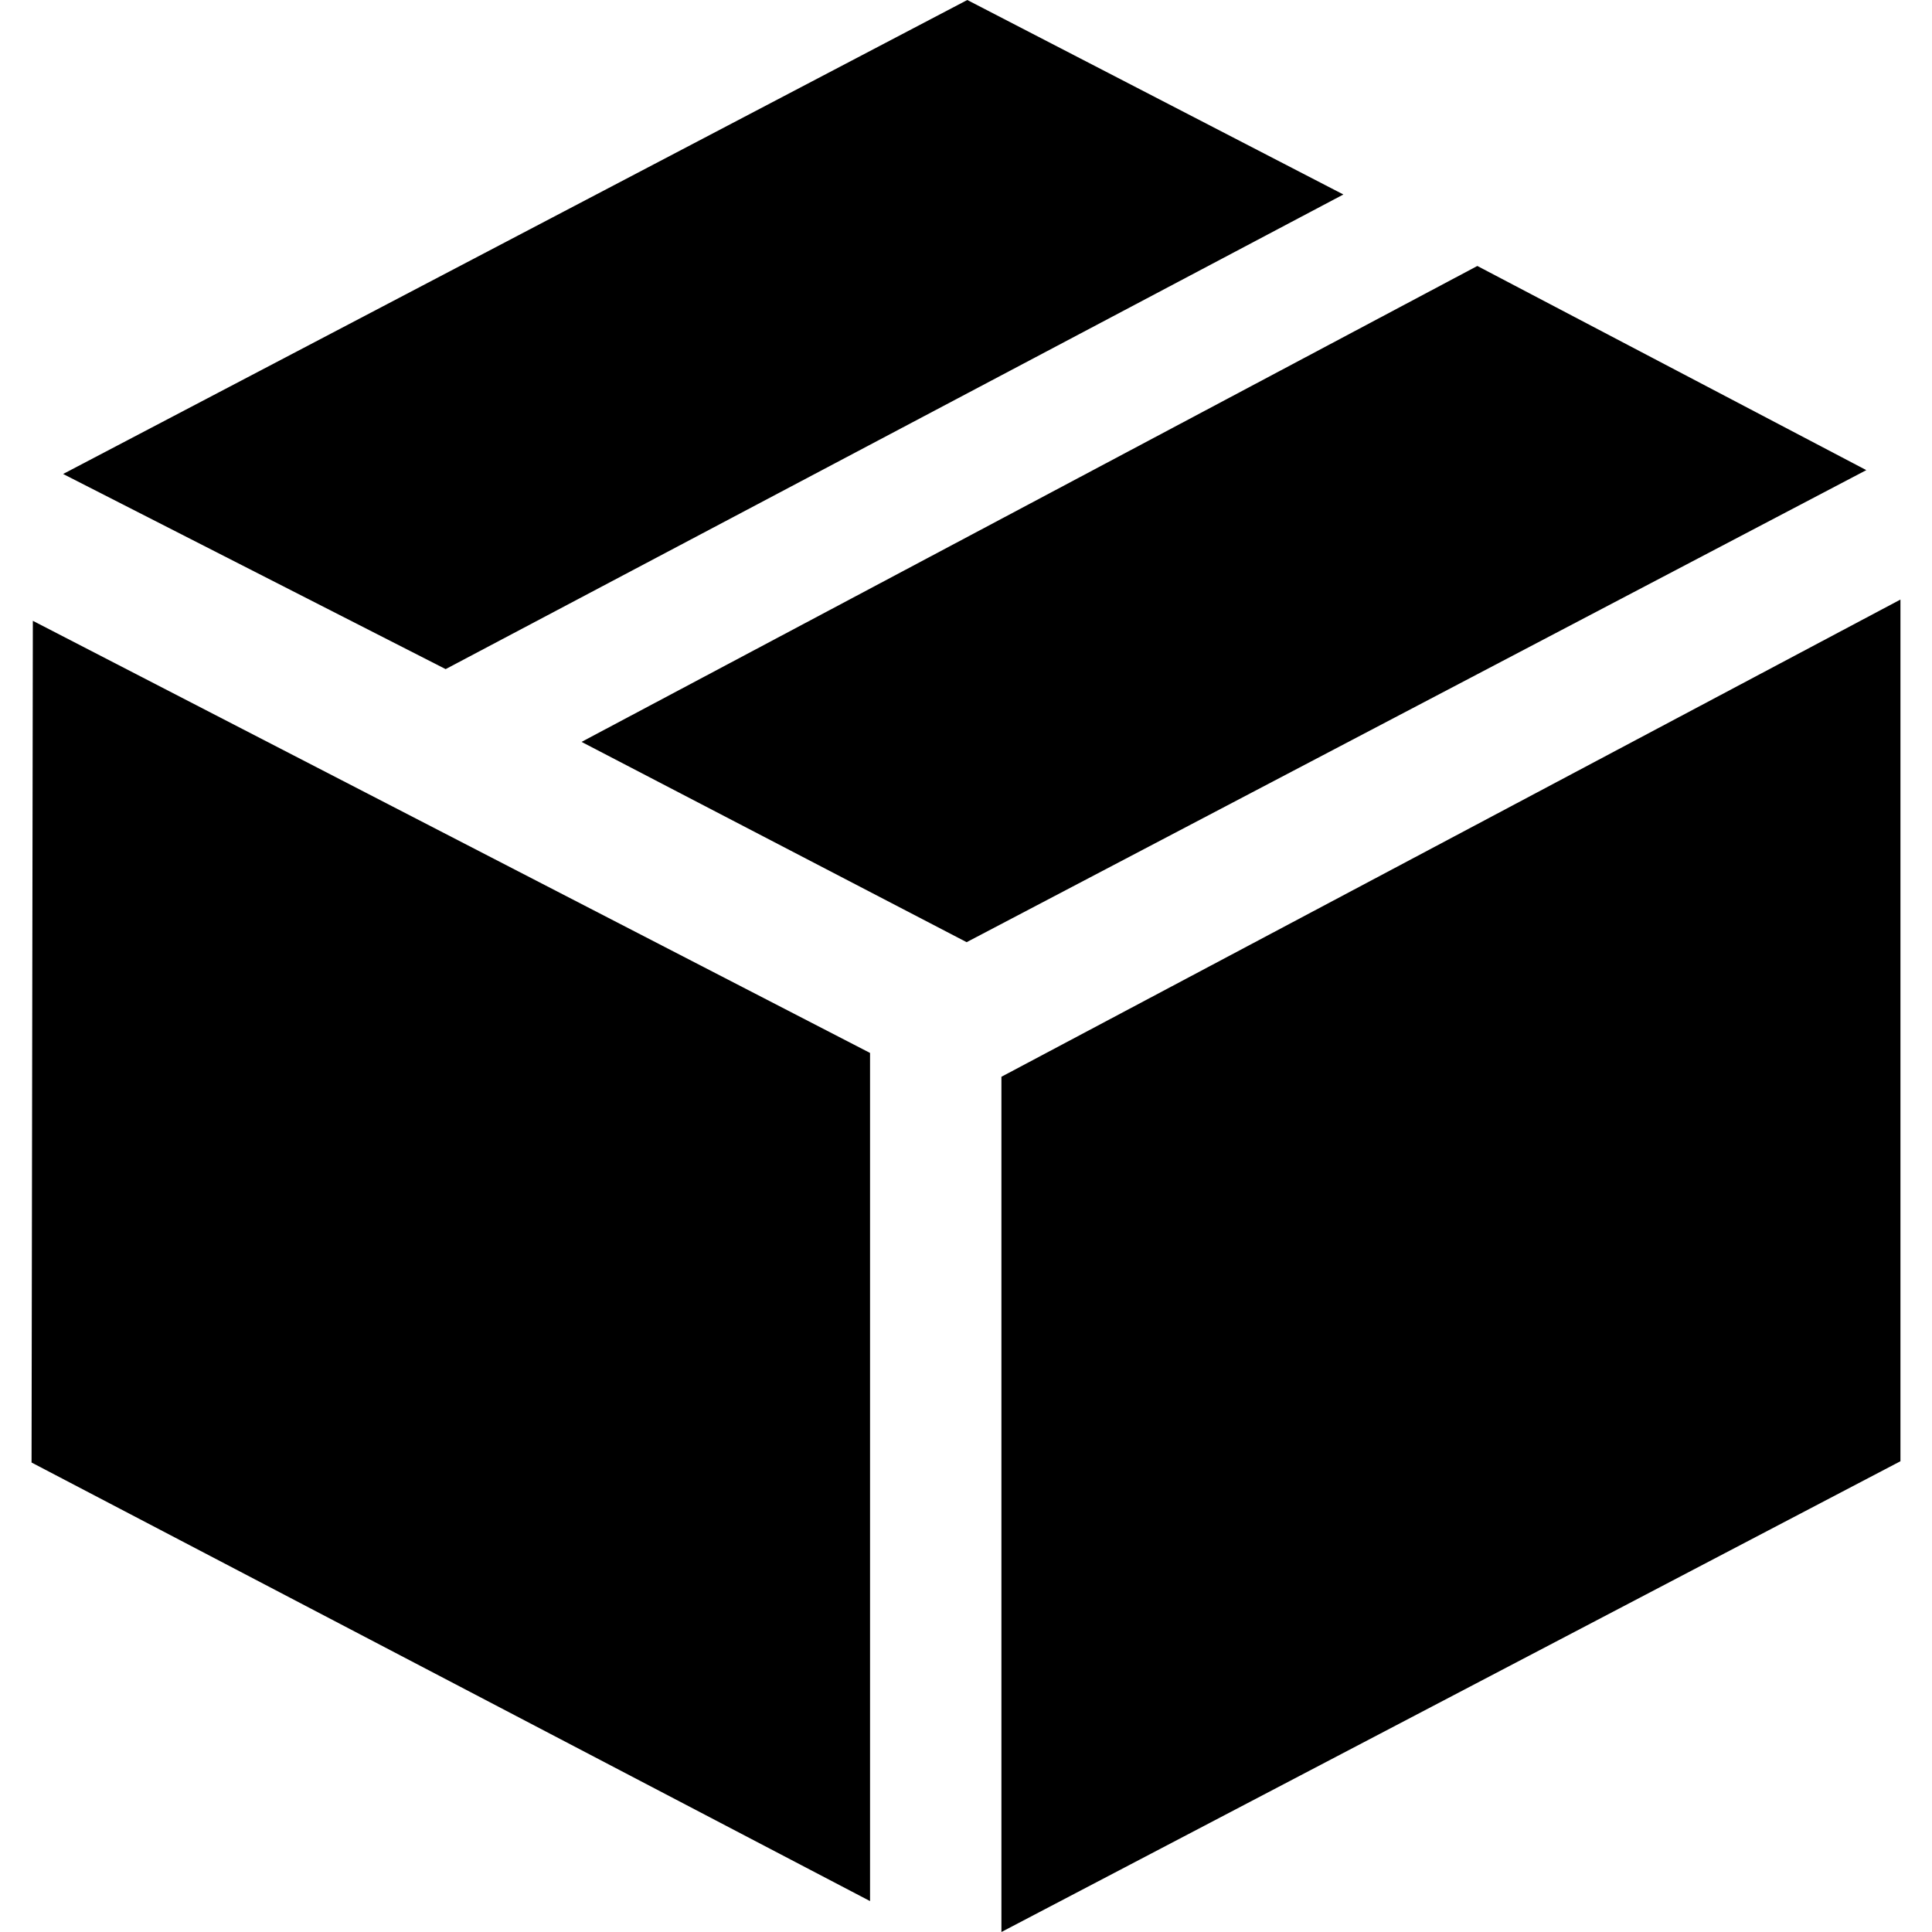
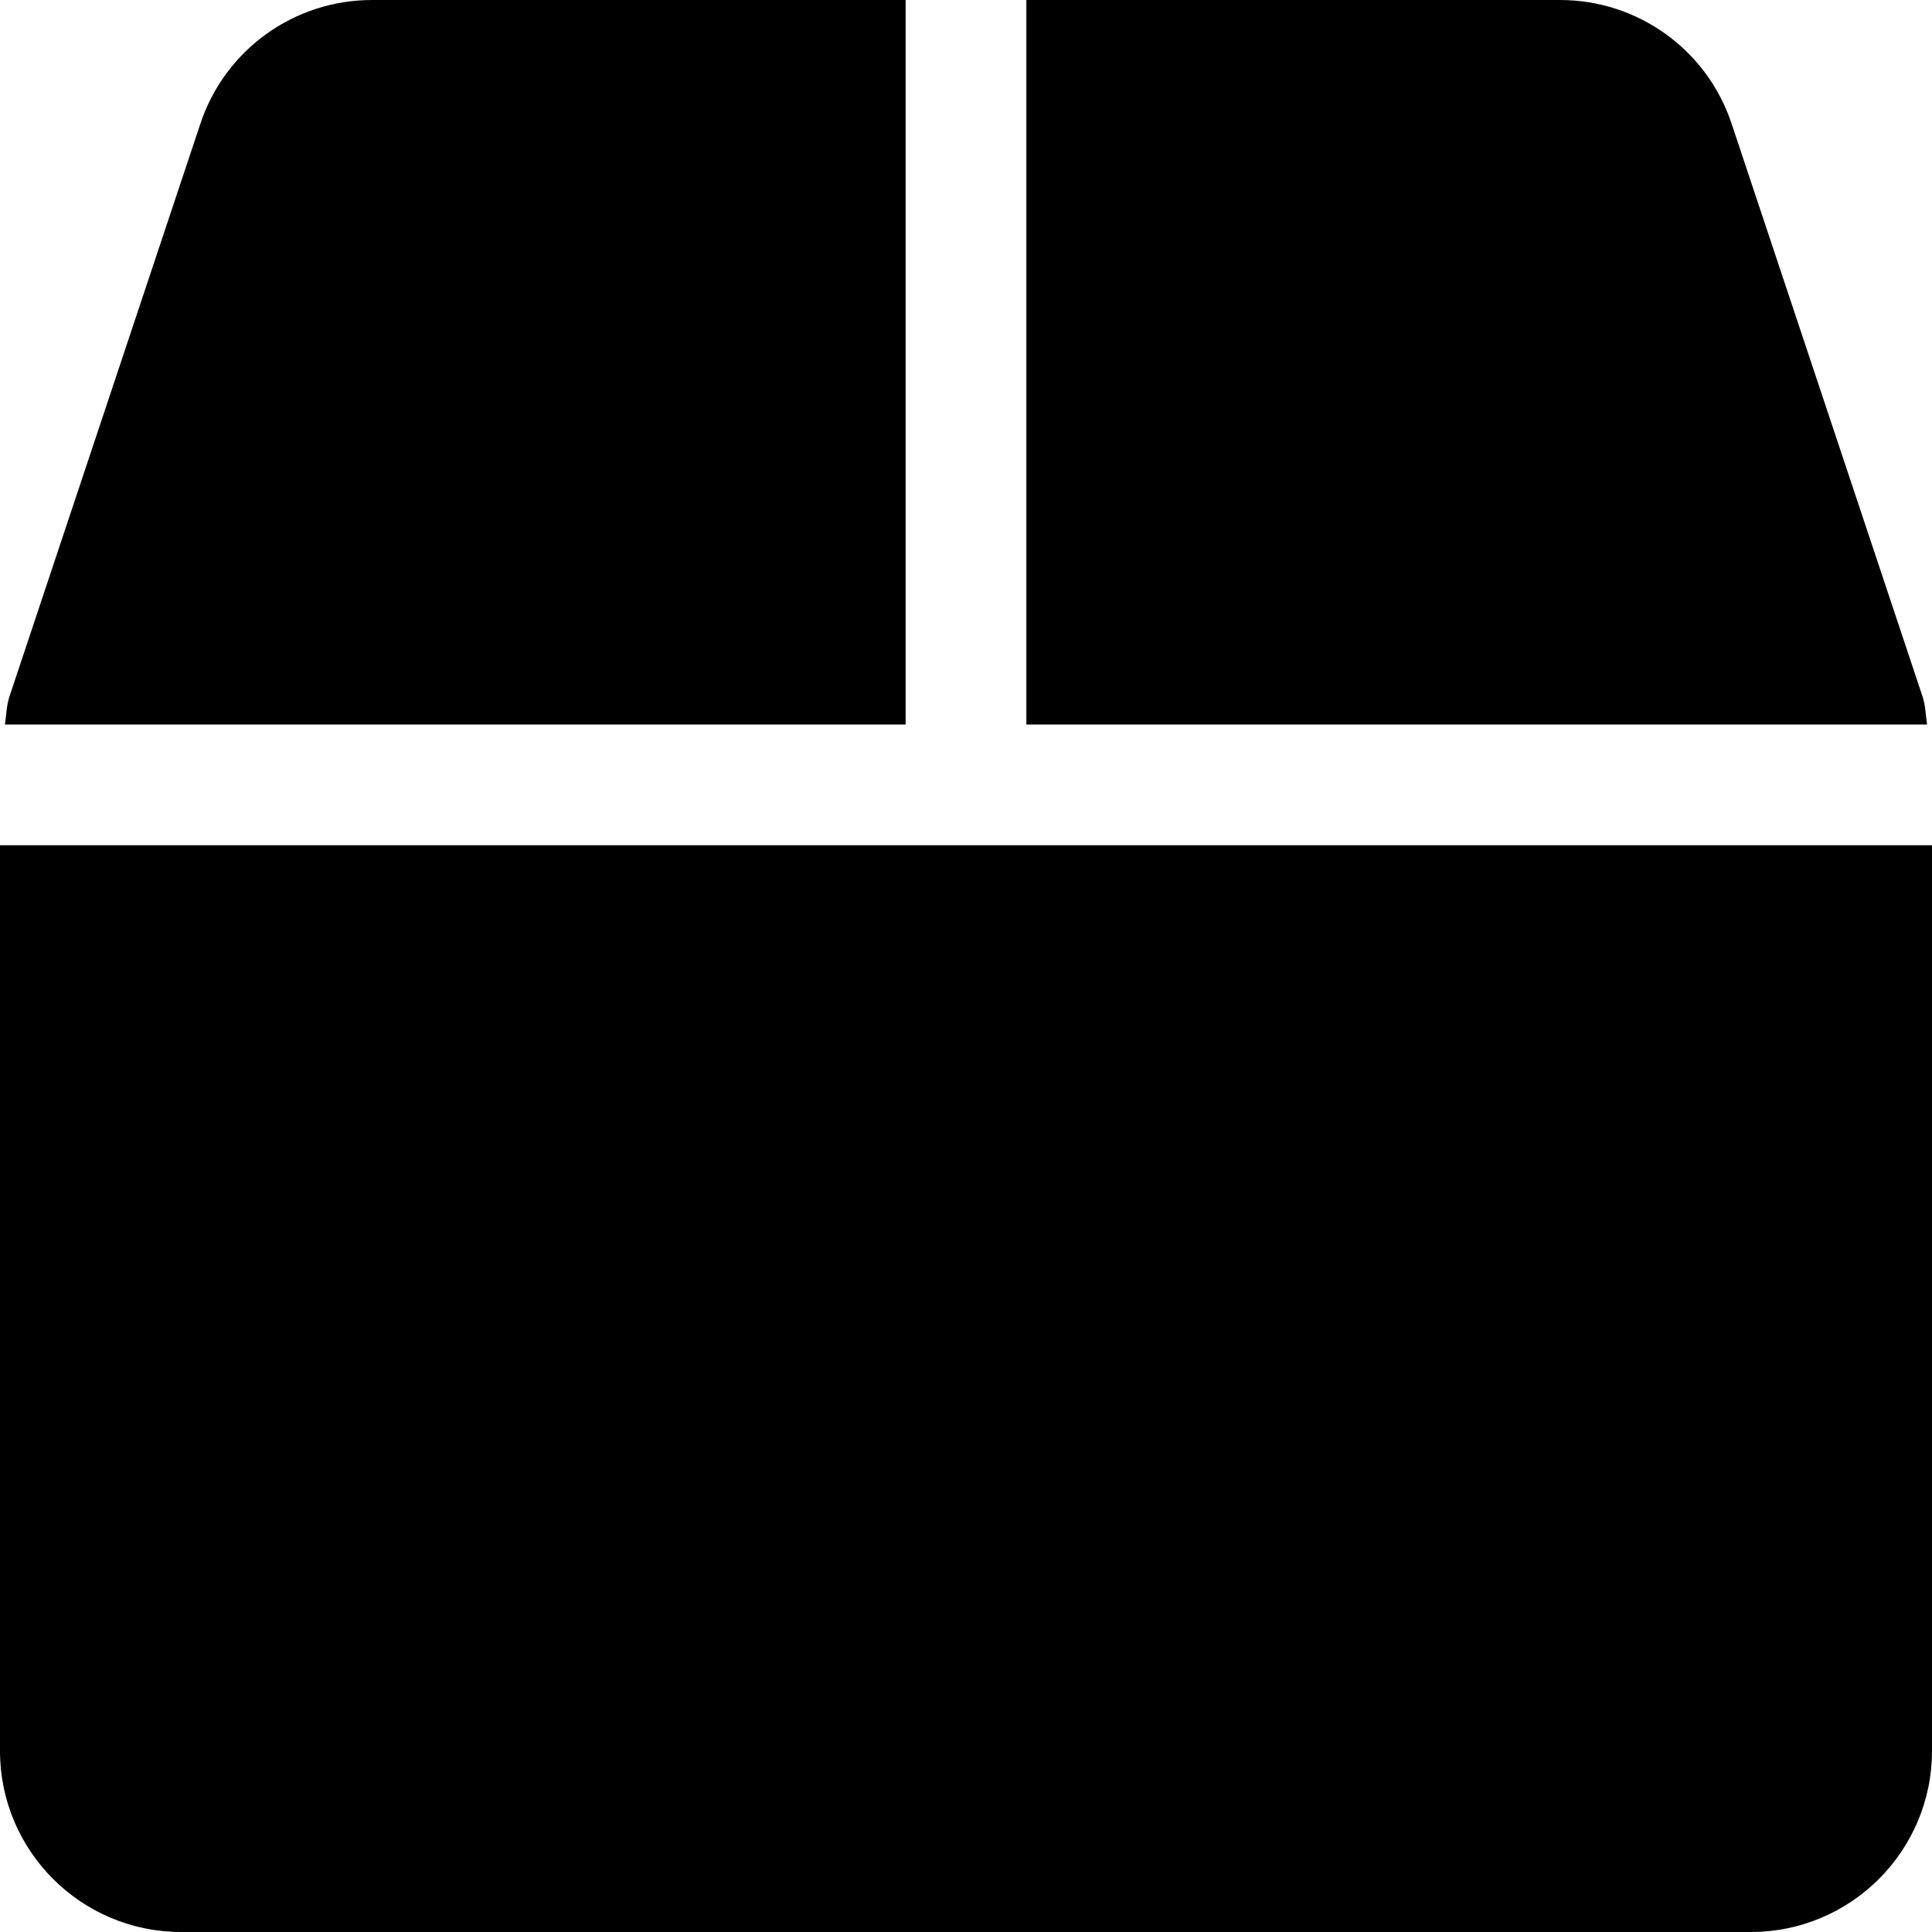
- <svg xmlns="http://www.w3.org/2000/svg" id="Layer_1" data-name="Layer 1" viewBox="0 0 30 30">
-   <polygon points="20.86 3.02 15.02 0 0.98 7.36 6.92 10.39 20.86 3.02" />
-   <polygon points="22.94 4.13 9.03 11.52 15.01 14.63 28.98 7.3 22.94 4.13" />
-   <polygon points="0.49 22.71 13.51 29.52 13.51 16.35 0.51 9.64 0.49 22.71" />
-   <polygon points="15.55 16.72 15.55 30 29.51 22.69 29.51 9.31 15.55 16.72" />
+ <svg xmlns="http://www.w3.org/2000/svg" aria-hidden="true" role="img" viewBox="0 0 512 512">
+   <path d="M509.5 184.6L458.9 32.8C452.4 13.2 434.1 0 413.4 0H272v192h238.7c-.4-2.5-.4-5-1.2-7.4zM240 0H98.6c-20.7 0-39 13.2-45.5 32.8L2.5 184.6c-.8 2.4-.8 4.9-1.2 7.4H240V0zM0 224v240c0 26.5 21.5 48 48 48h416c26.5 0 48-21.5 48-48V224H0z" />
</svg>
